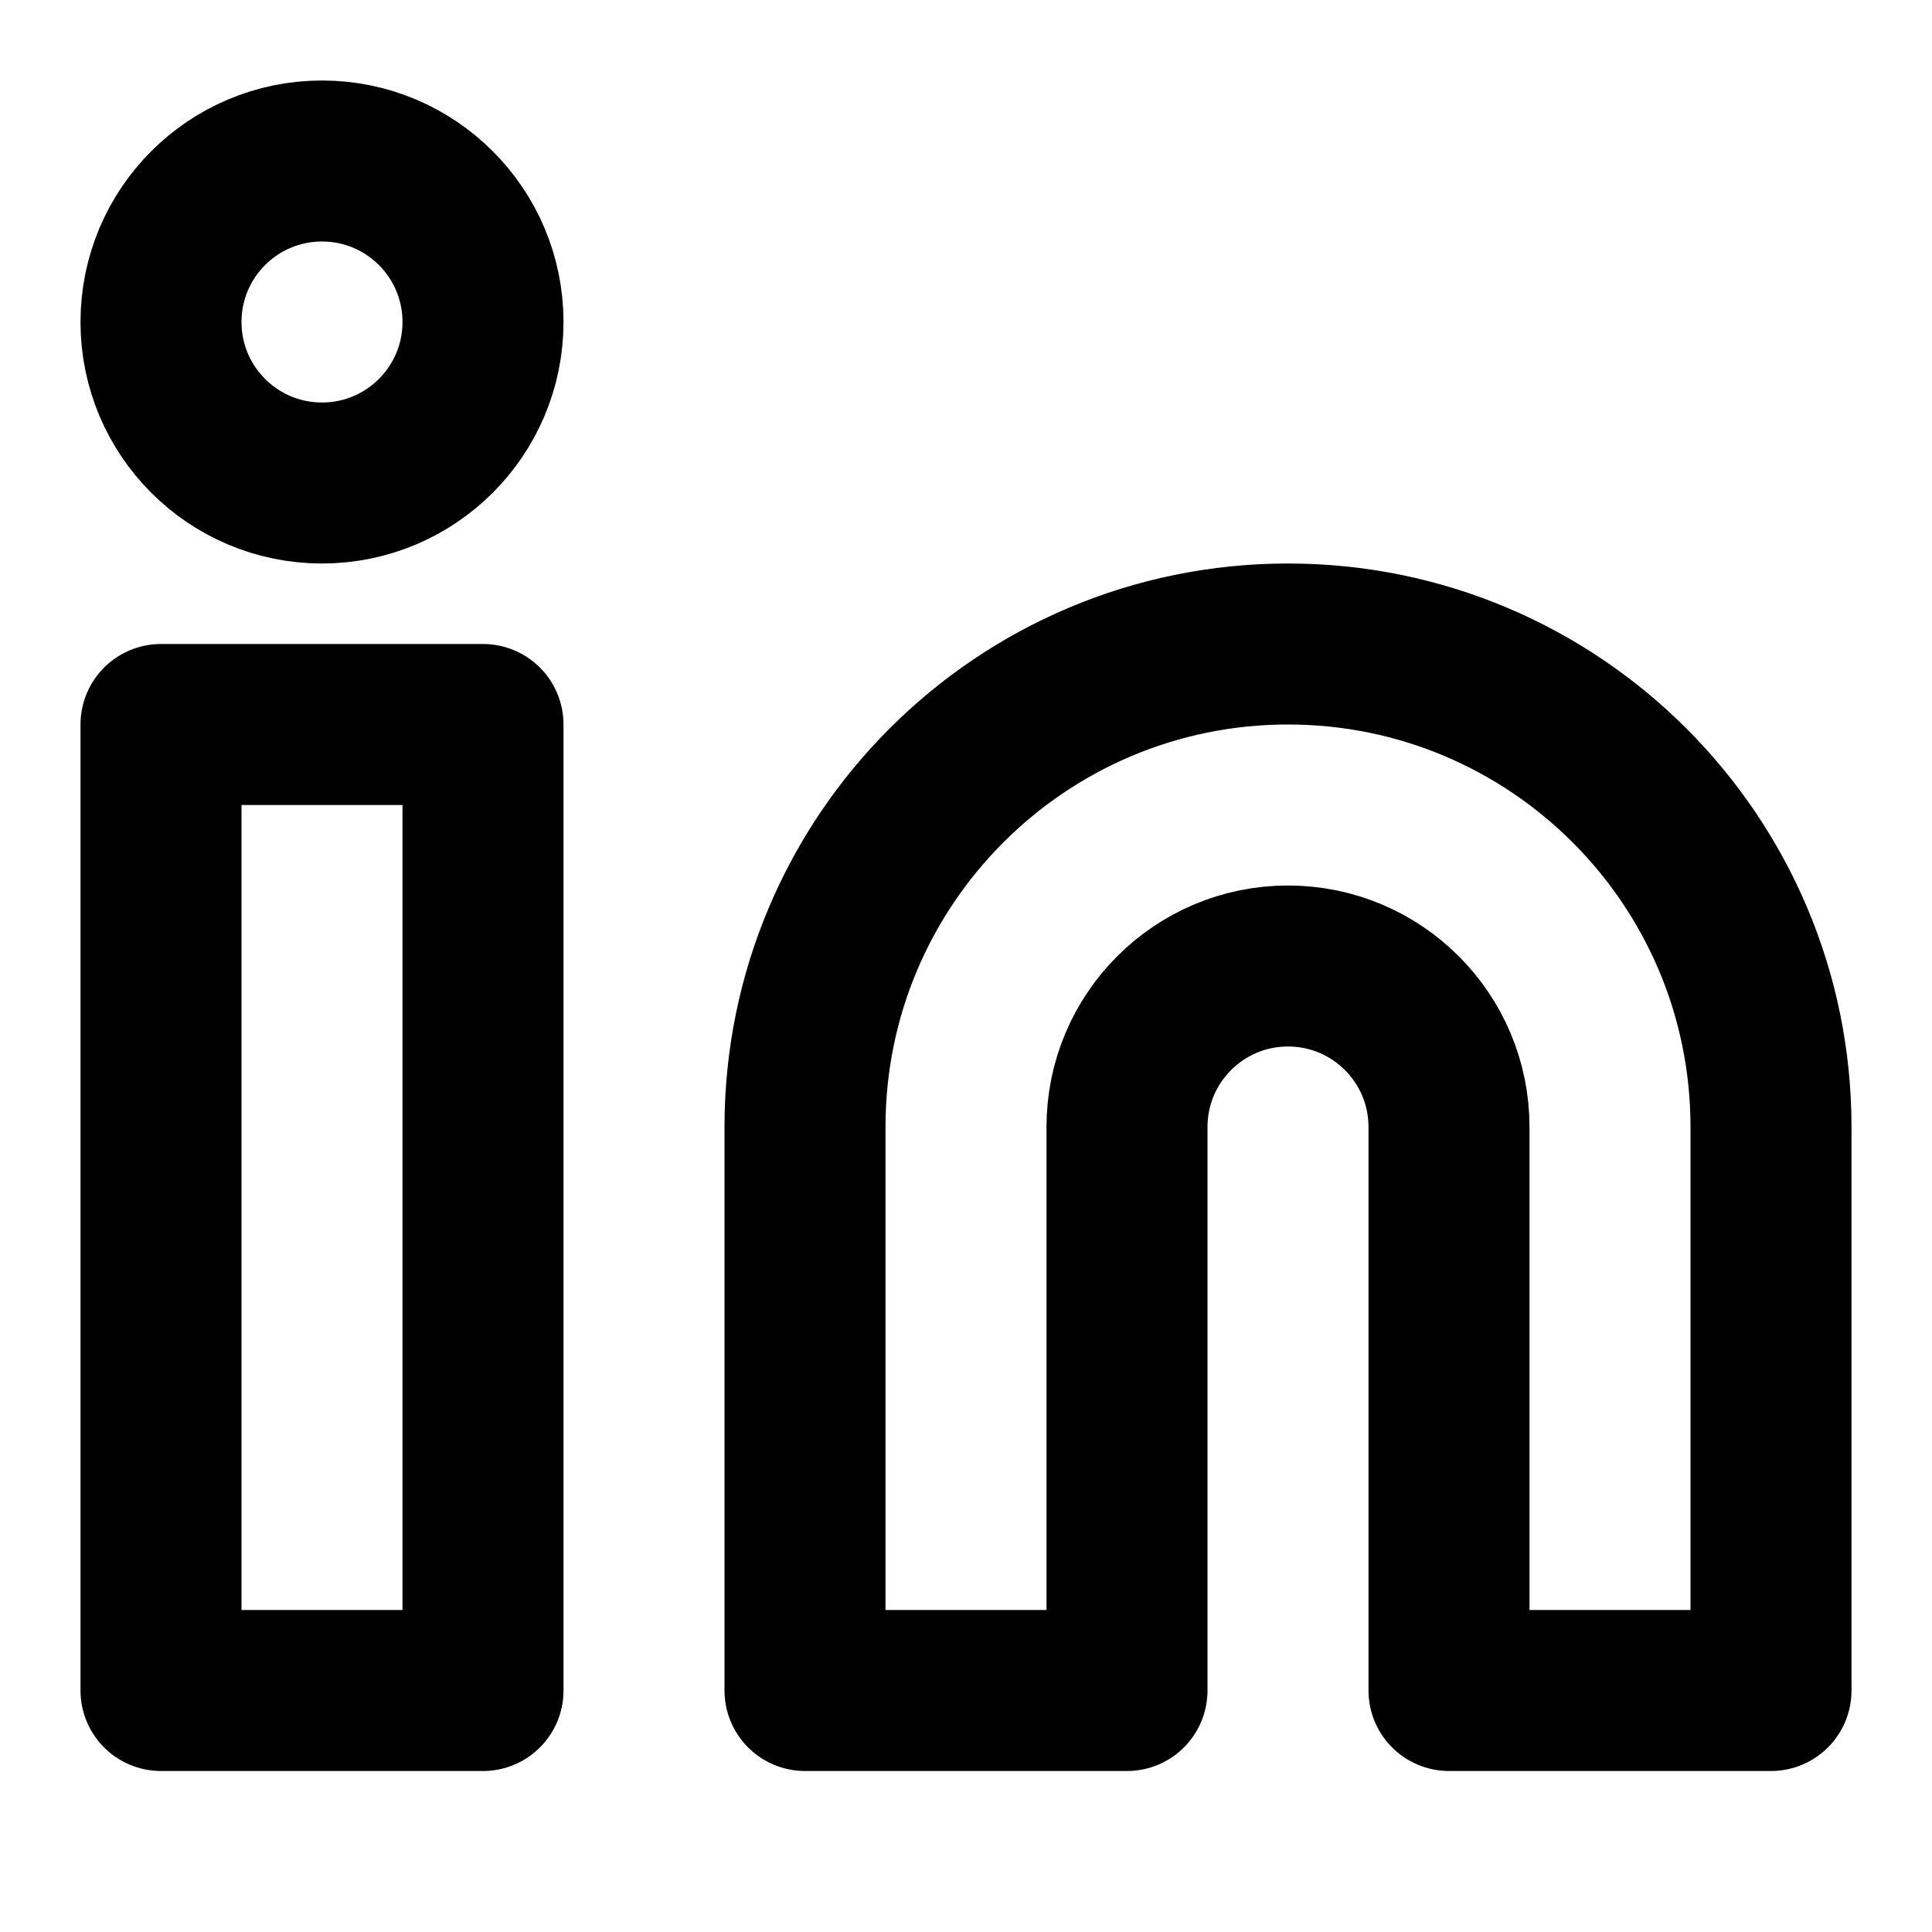
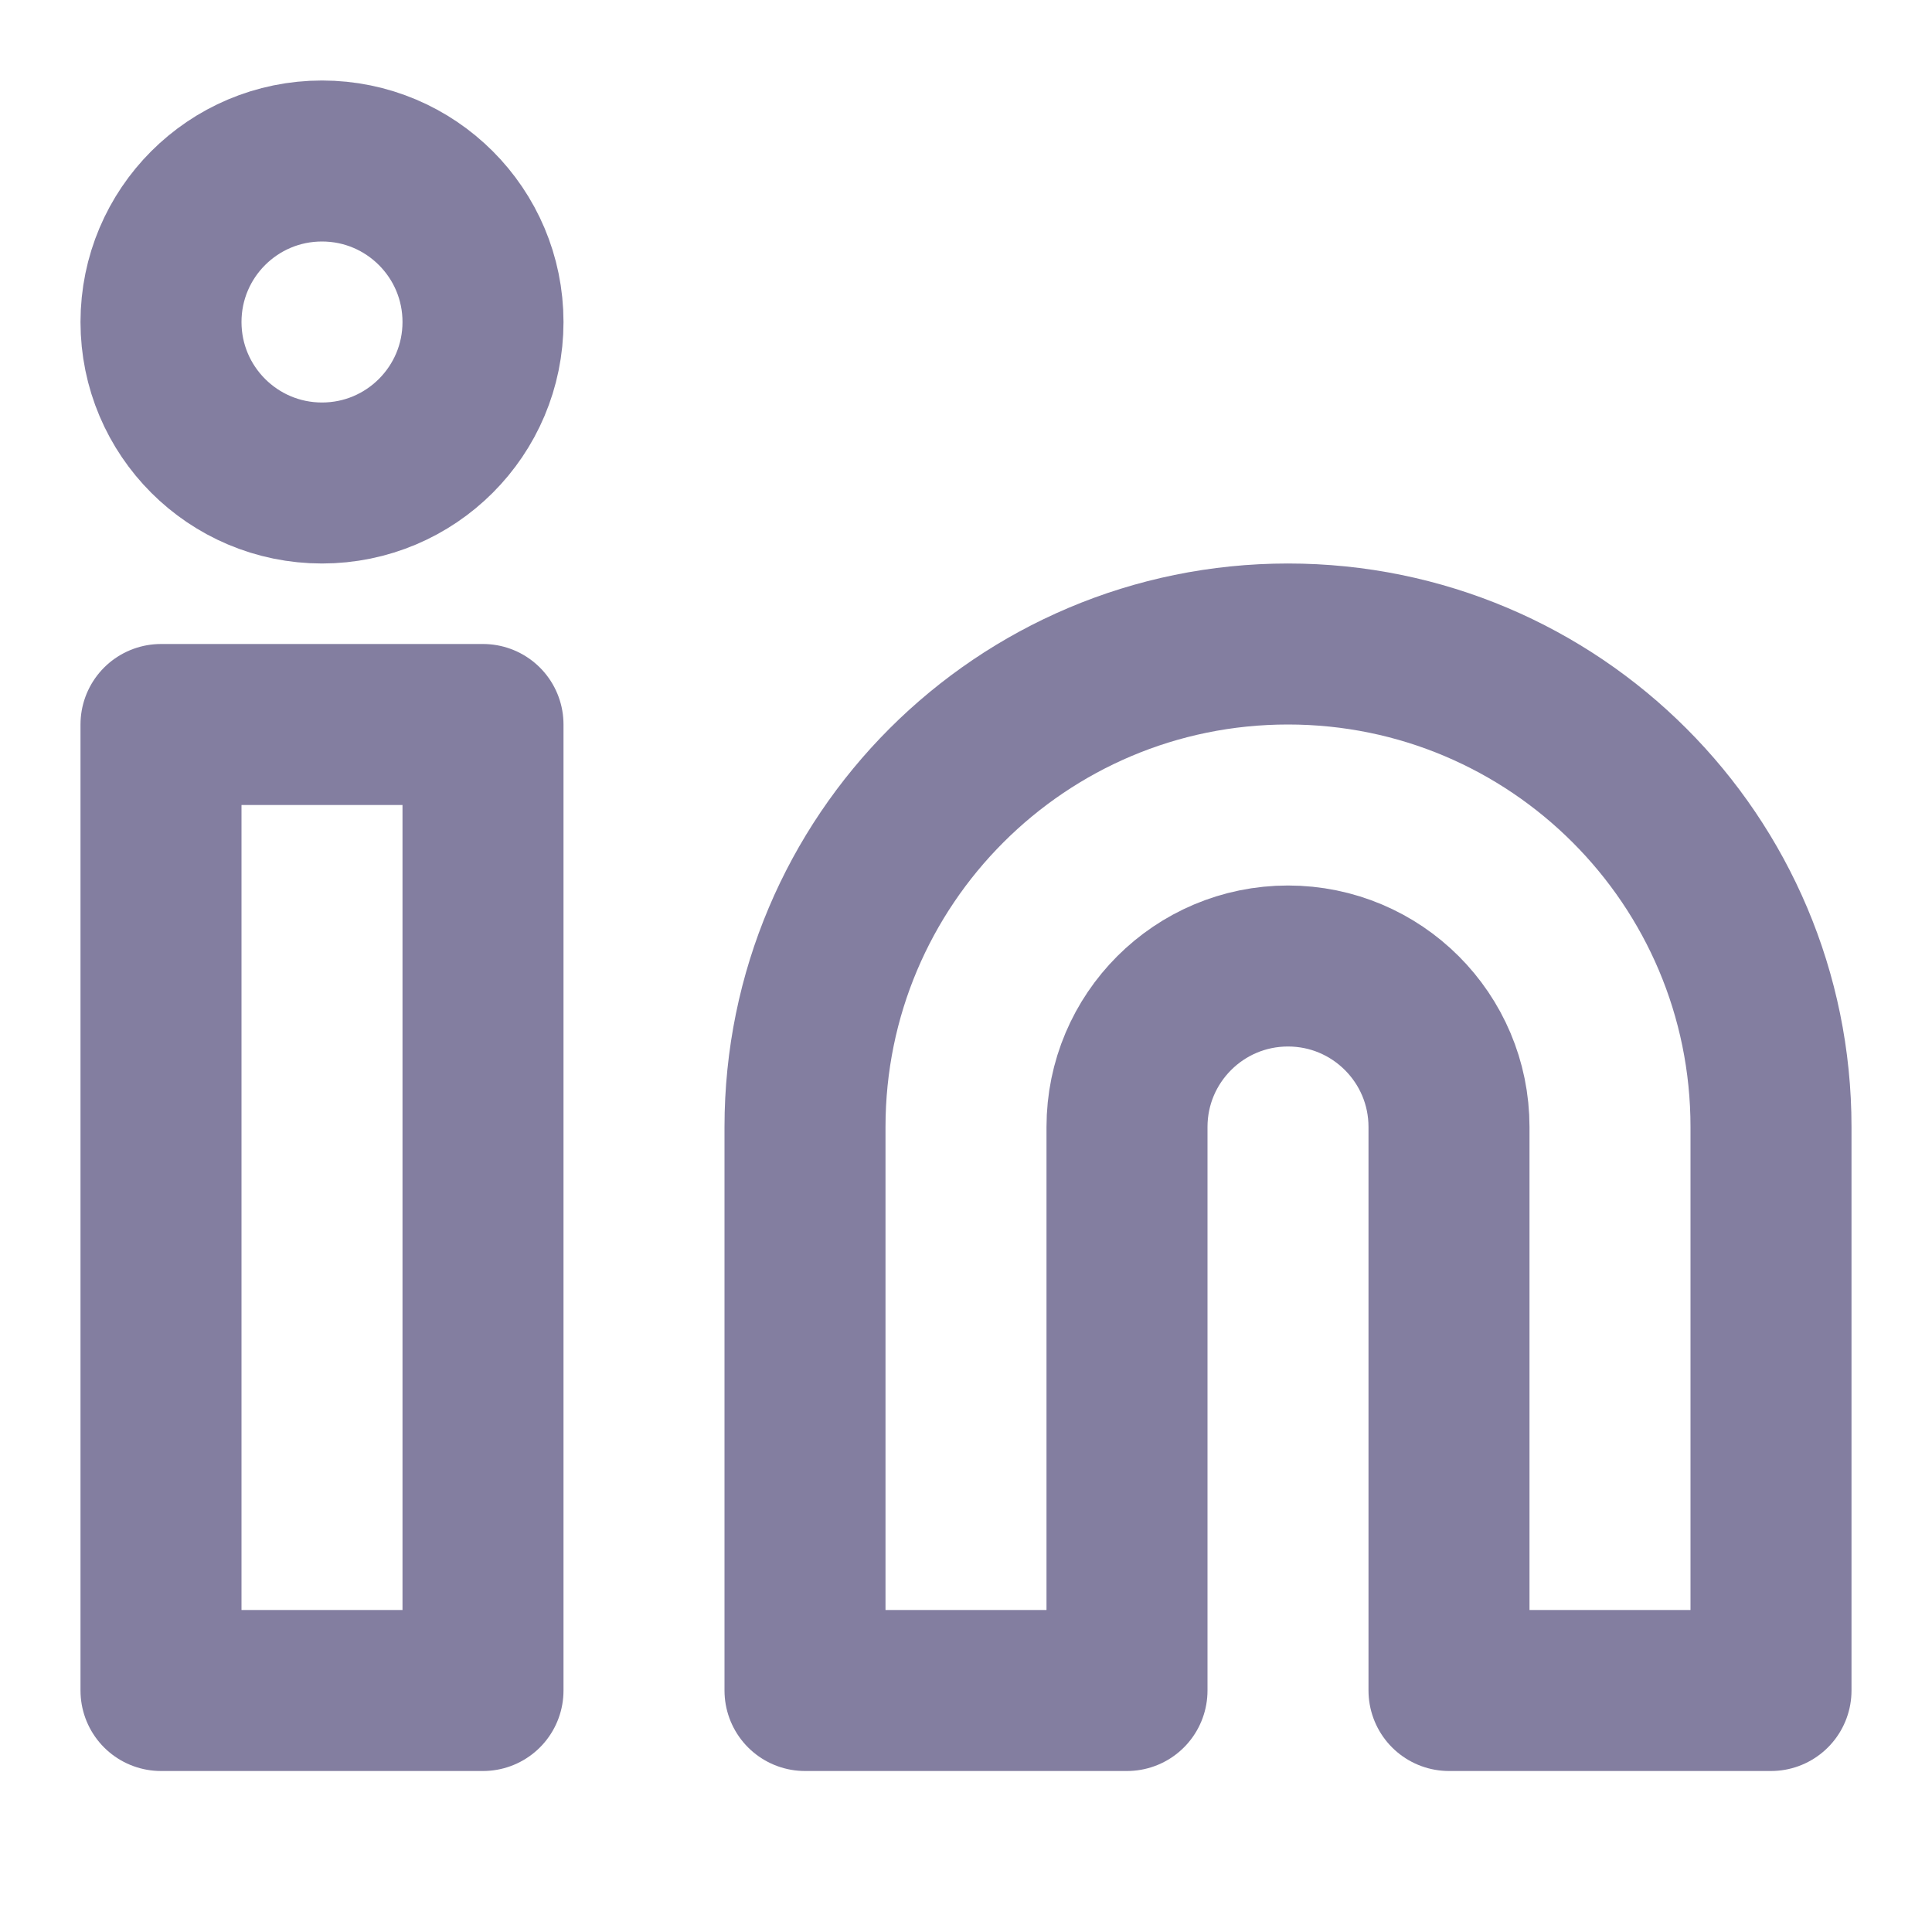
- <svg xmlns="http://www.w3.org/2000/svg" width="24" height="24" viewBox="0 0 24 24" fill="none" stroke="currentColor" stroke-width="2" stroke-linecap="round" stroke-linejoin="round" class="feather feather-linkedin">
+ <svg xmlns="http://www.w3.org/2000/svg" width="24" height="24" viewBox="0 0 24 24" fill="none" stroke="hsla(249, 15%, 56%, 1)" stroke-width="2" stroke-linecap="round" stroke-linejoin="round" class="feather feather-linkedin">
  <path d="M16 8a6 6 0 0 1 6 6v7h-4v-7a2 2 0 0 0-2-2 2 2 0 0 0-2 2v7h-4v-7a6 6 0 0 1 6-6z" />
  <rect x="2" y="9" width="4" height="12" />
  <circle cx="4" cy="4" r="2" />
</svg>
